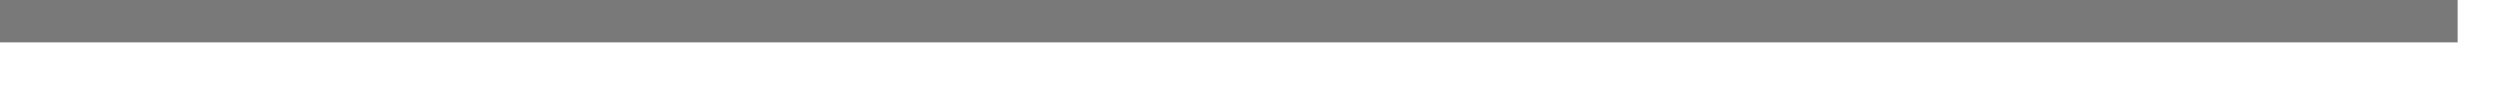
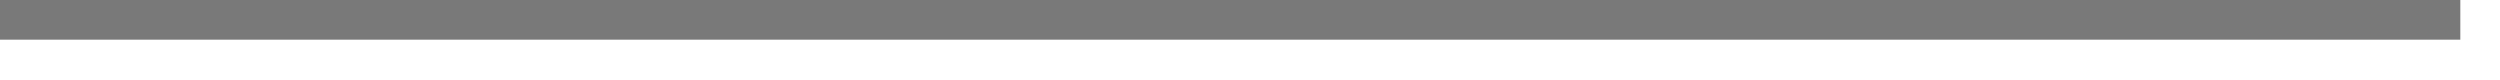
- <svg xmlns="http://www.w3.org/2000/svg" version="1.1" width="59px" height="2px">
-   <g transform="matrix(1 0 0 1 -561 -318 )">
-     <path d="M 561 318.5  L 619 318.5  " stroke-width="1" stroke="#797979" fill="none" />
+ <svg xmlns="http://www.w3.org/2000/svg" version="1.1" width="63px" height="2px">
+   <g transform="matrix(1 0 0 1 -509 -258 )">
+     <path d="M 509 258.5  L 571 258.5  " stroke-width="1" stroke="#797979" fill="none" />
  </g>
</svg>
